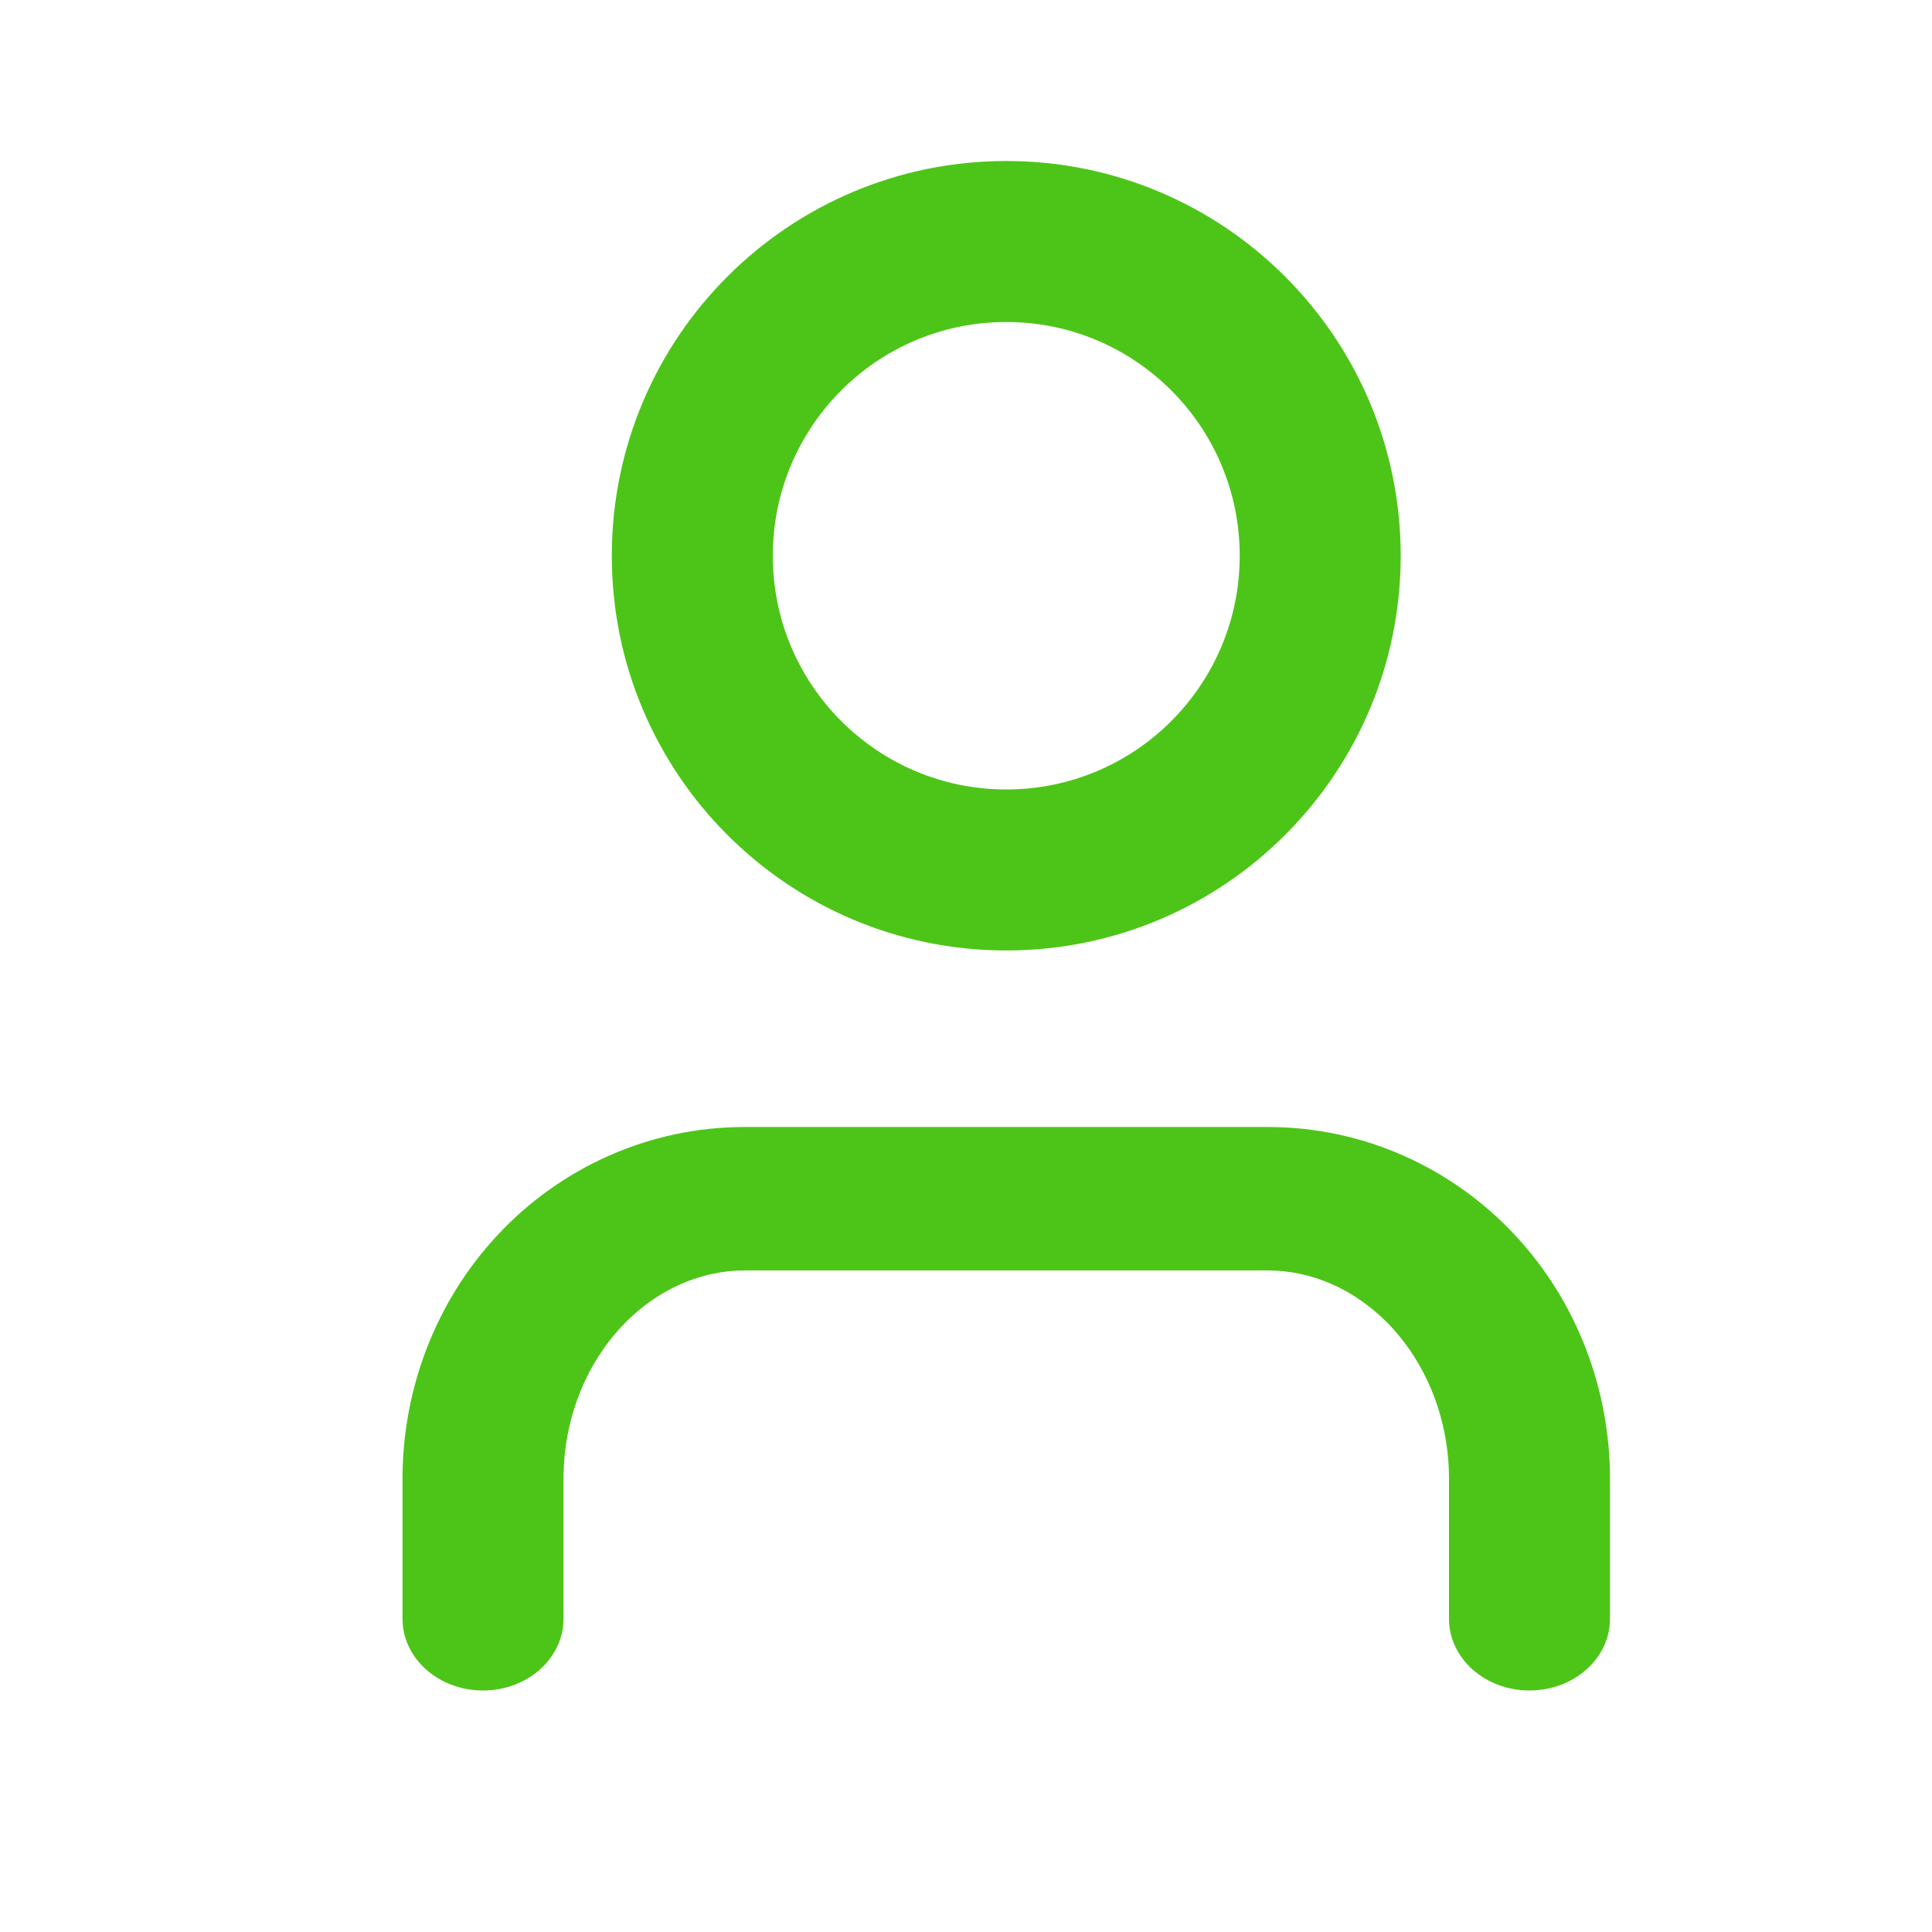
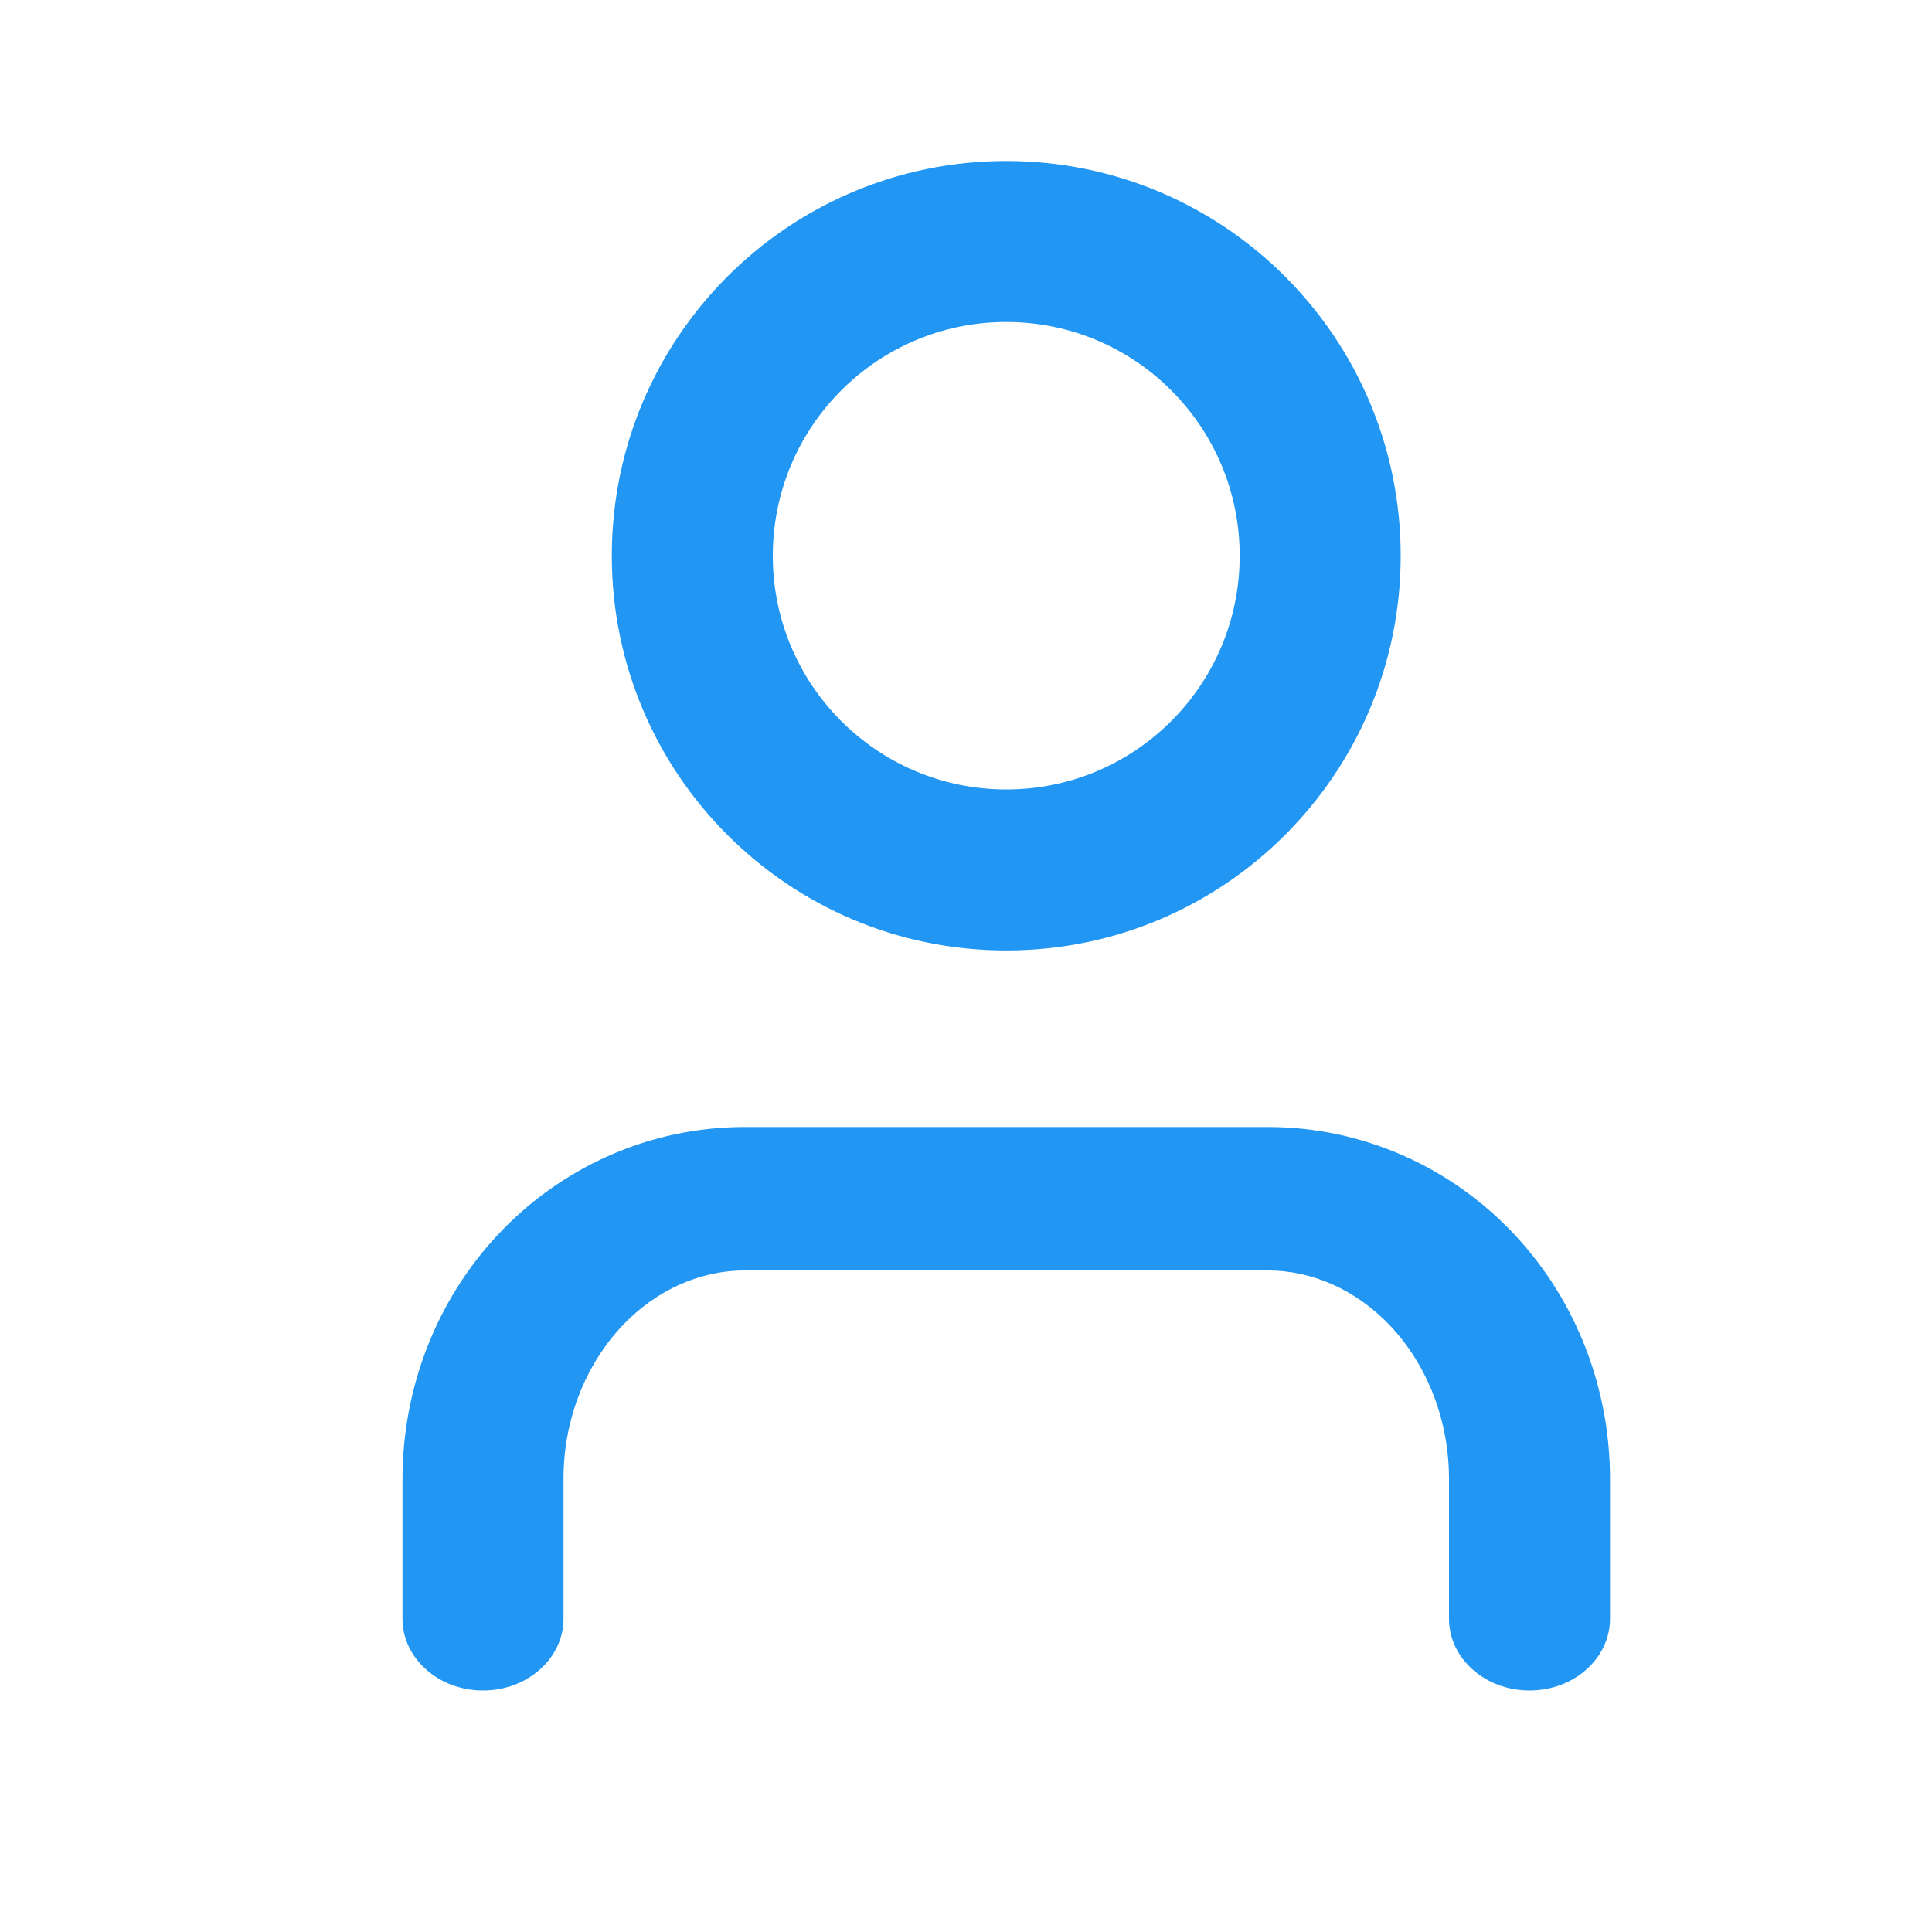
<svg xmlns="http://www.w3.org/2000/svg" width="24" height="24" viewBox="0 0 24 24" fill="none">
-   <path fill-rule="evenodd" clip-rule="evenodd" d="M6.183 15.34C6.96 14.508 8.058 14 9.25 14H15.75C16.942 14 18.04 14.508 18.817 15.34C19.589 16.166 20 17.258 20 18.37V20.109C20 20.601 19.552 21 19 21C18.448 21 18 20.601 18 20.109V18.37C18 17.636 17.726 16.958 17.28 16.48C16.837 16.007 16.281 15.782 15.75 15.782H9.25C8.719 15.782 8.163 16.007 7.72 16.48C7.274 16.958 7 17.636 7 18.37V20.109C7 20.601 6.552 21 6 21C5.448 21 5 20.601 5 20.109V18.37C5 17.258 5.411 16.166 6.183 15.34Z" fill="#4DC518" />
-   <path fill-rule="evenodd" clip-rule="evenodd" d="M12.5 4C10.899 4 9.6 5.299 9.6 6.904C9.6 8.508 10.899 9.807 12.5 9.807C14.101 9.807 15.4 8.508 15.4 6.904C15.4 5.299 14.101 4 12.5 4ZM7.6 6.904C7.6 4.196 9.793 2 12.5 2C15.207 2 17.4 4.196 17.4 6.904C17.4 9.611 15.207 11.807 12.5 11.807C9.793 11.807 7.6 9.611 7.6 6.904Z" fill="#4DC518" />
+   <path fill-rule="evenodd" clip-rule="evenodd" d="M6.183 15.34C6.96 14.508 8.058 14 9.25 14H15.75C16.942 14 18.04 14.508 18.817 15.34C19.589 16.166 20 17.258 20 18.37V20.109C20 20.601 19.552 21 19 21C18.448 21 18 20.601 18 20.109V18.37C18 17.636 17.726 16.958 17.28 16.48C16.837 16.007 16.281 15.782 15.75 15.782H9.25C8.719 15.782 8.163 16.007 7.72 16.48C7.274 16.958 7 17.636 7 18.37V20.109C7 20.601 6.552 21 6 21C5.448 21 5 20.601 5 20.109V18.37C5 17.258 5.411 16.166 6.183 15.34Z" fill="#2196f3" />
+   <path fill-rule="evenodd" clip-rule="evenodd" d="M12.5 4C10.899 4 9.6 5.299 9.6 6.904C9.6 8.508 10.899 9.807 12.5 9.807C14.101 9.807 15.4 8.508 15.4 6.904C15.4 5.299 14.101 4 12.5 4ZM7.6 6.904C7.6 4.196 9.793 2 12.5 2C15.207 2 17.4 4.196 17.4 6.904C17.4 9.611 15.207 11.807 12.5 11.807C9.793 11.807 7.6 9.611 7.6 6.904Z" fill="#2196f3" />
</svg>
